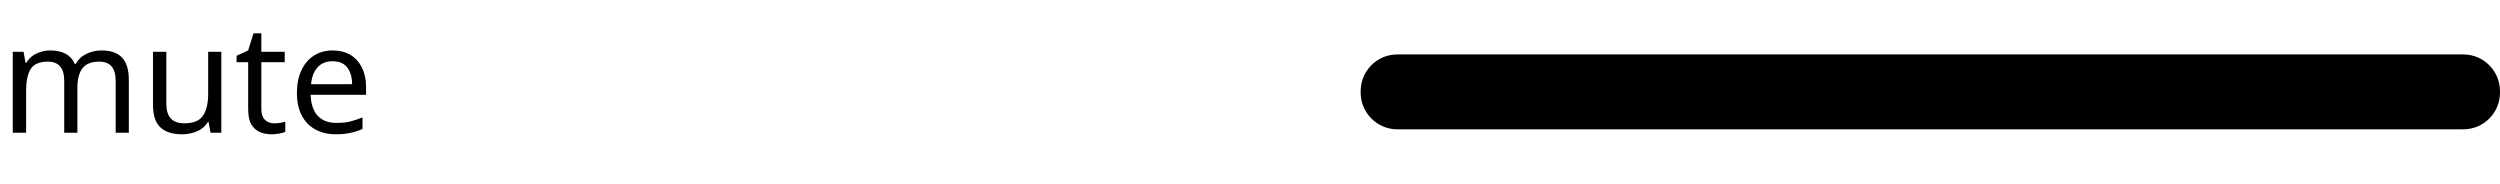
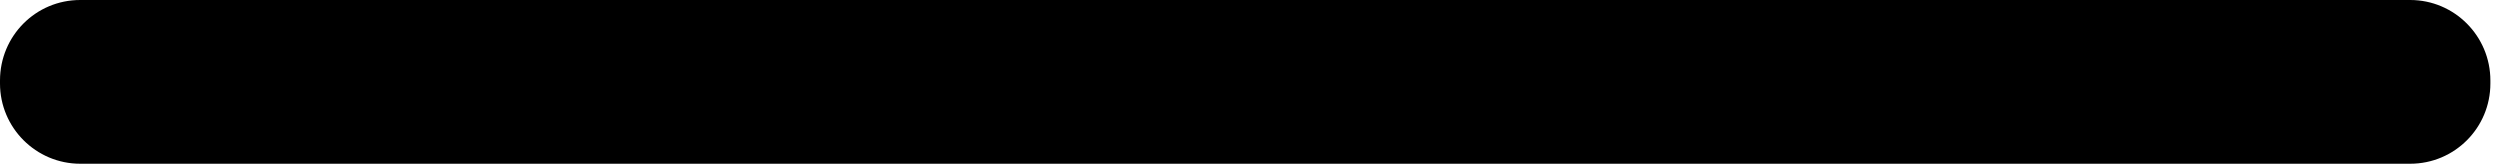
- <svg xmlns="http://www.w3.org/2000/svg" id="_レイヤー_2" data-name="レイヤー_2" viewBox="0 0 198.91 14.63">
-   <defs>
-     <style>
-       .cls-1 {
-         font-family: KozGoPr6N-Regular-83pv-RKSJ-H, 'Kozuka Gothic Pr6N';
-         font-size: 12px;
-       }
-     </style>
-   </defs>
-   <g id="Layer_1">
-     <g>
-       <path d="M108.26,7.37c0,1.61,1.31,2.92,2.92,2.92h84.81c1.62,0,2.92-1.31,2.92-2.92v-.11c0-1.62-1.31-2.93-2.92-2.93h-84.81c-1.62,0-2.92,1.31-2.92,2.93v.11h0Z" />
-       <text class="cls-1" transform="translate(0 10.56)">
-         <tspan x="0" y="0">mute</tspan>
-       </text>
-     </g>
-   </g>
+ <svg xmlns="http://www.w3.org/2000/svg" width="91" height="6" viewBox="0 0 91 6" fill="none">
+   <path d="M0 3.04C0 4.65 1.31 5.96 2.92 5.96H87.73C89.35 5.96 90.65 4.65 90.65 3.04V2.93C90.65 1.31 89.34 0 87.73 0H2.92C1.3 0 0 1.31 0 2.93V3.04Z" fill="black" />
</svg>
